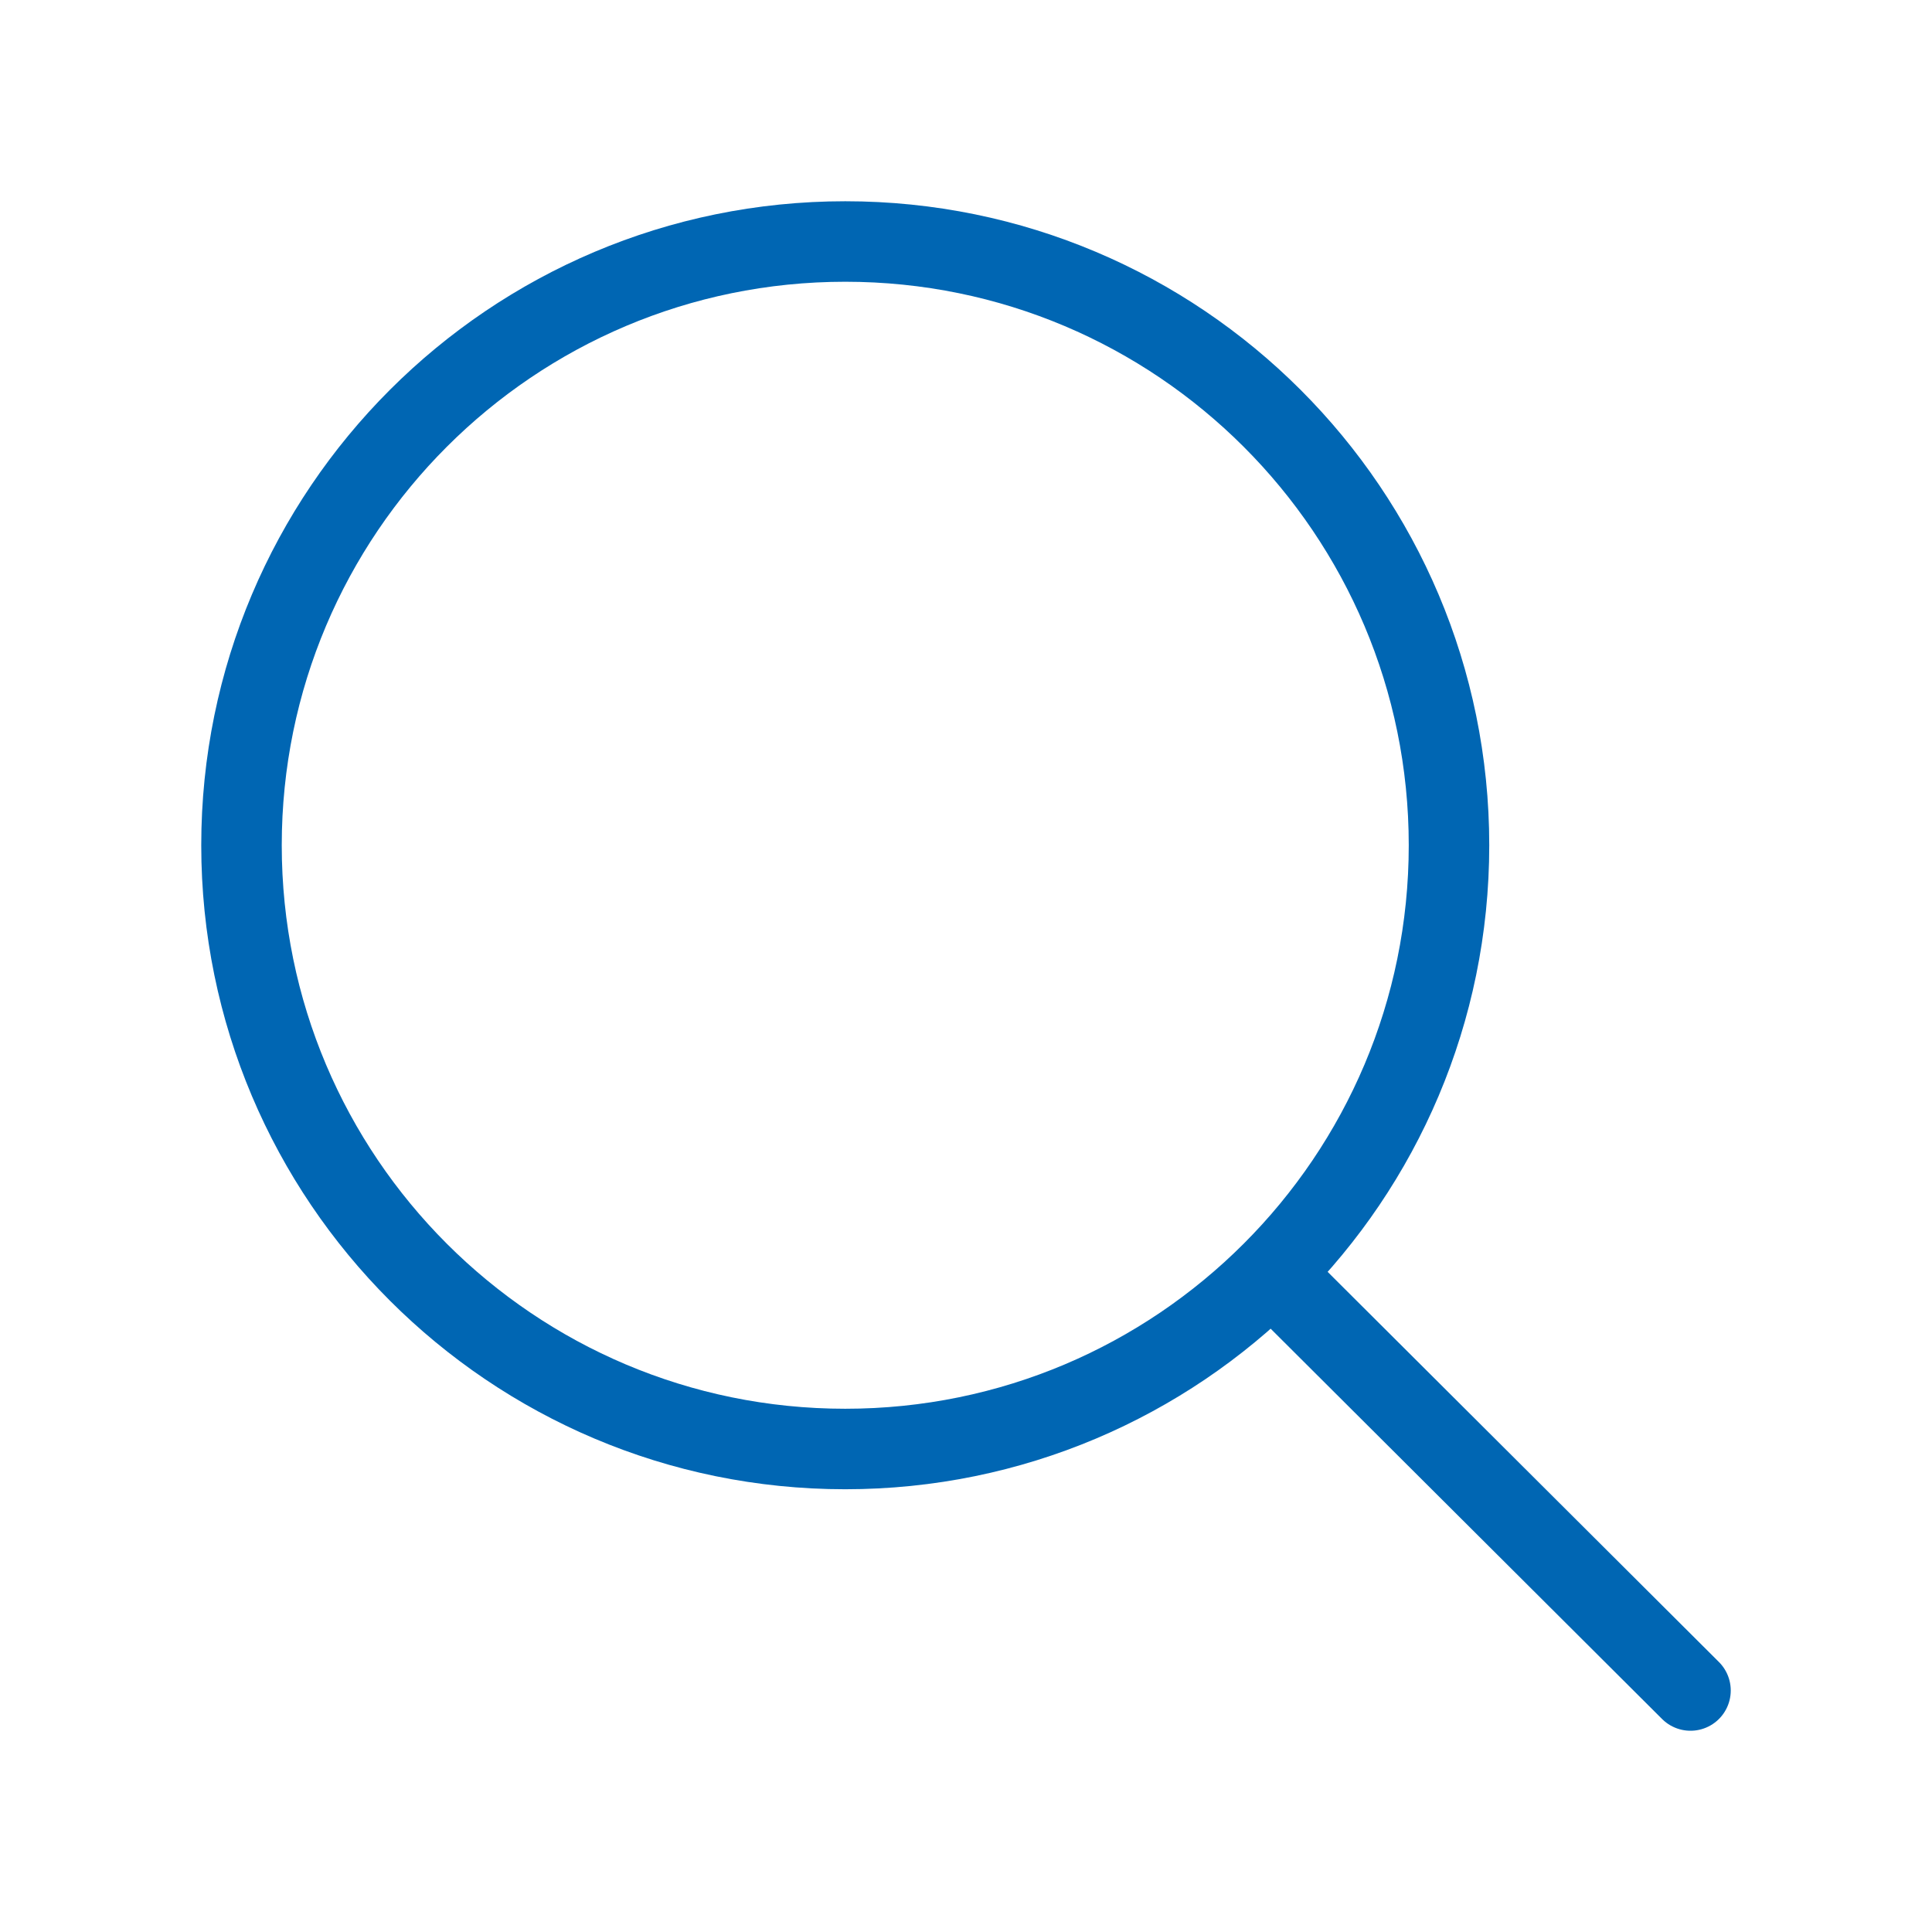
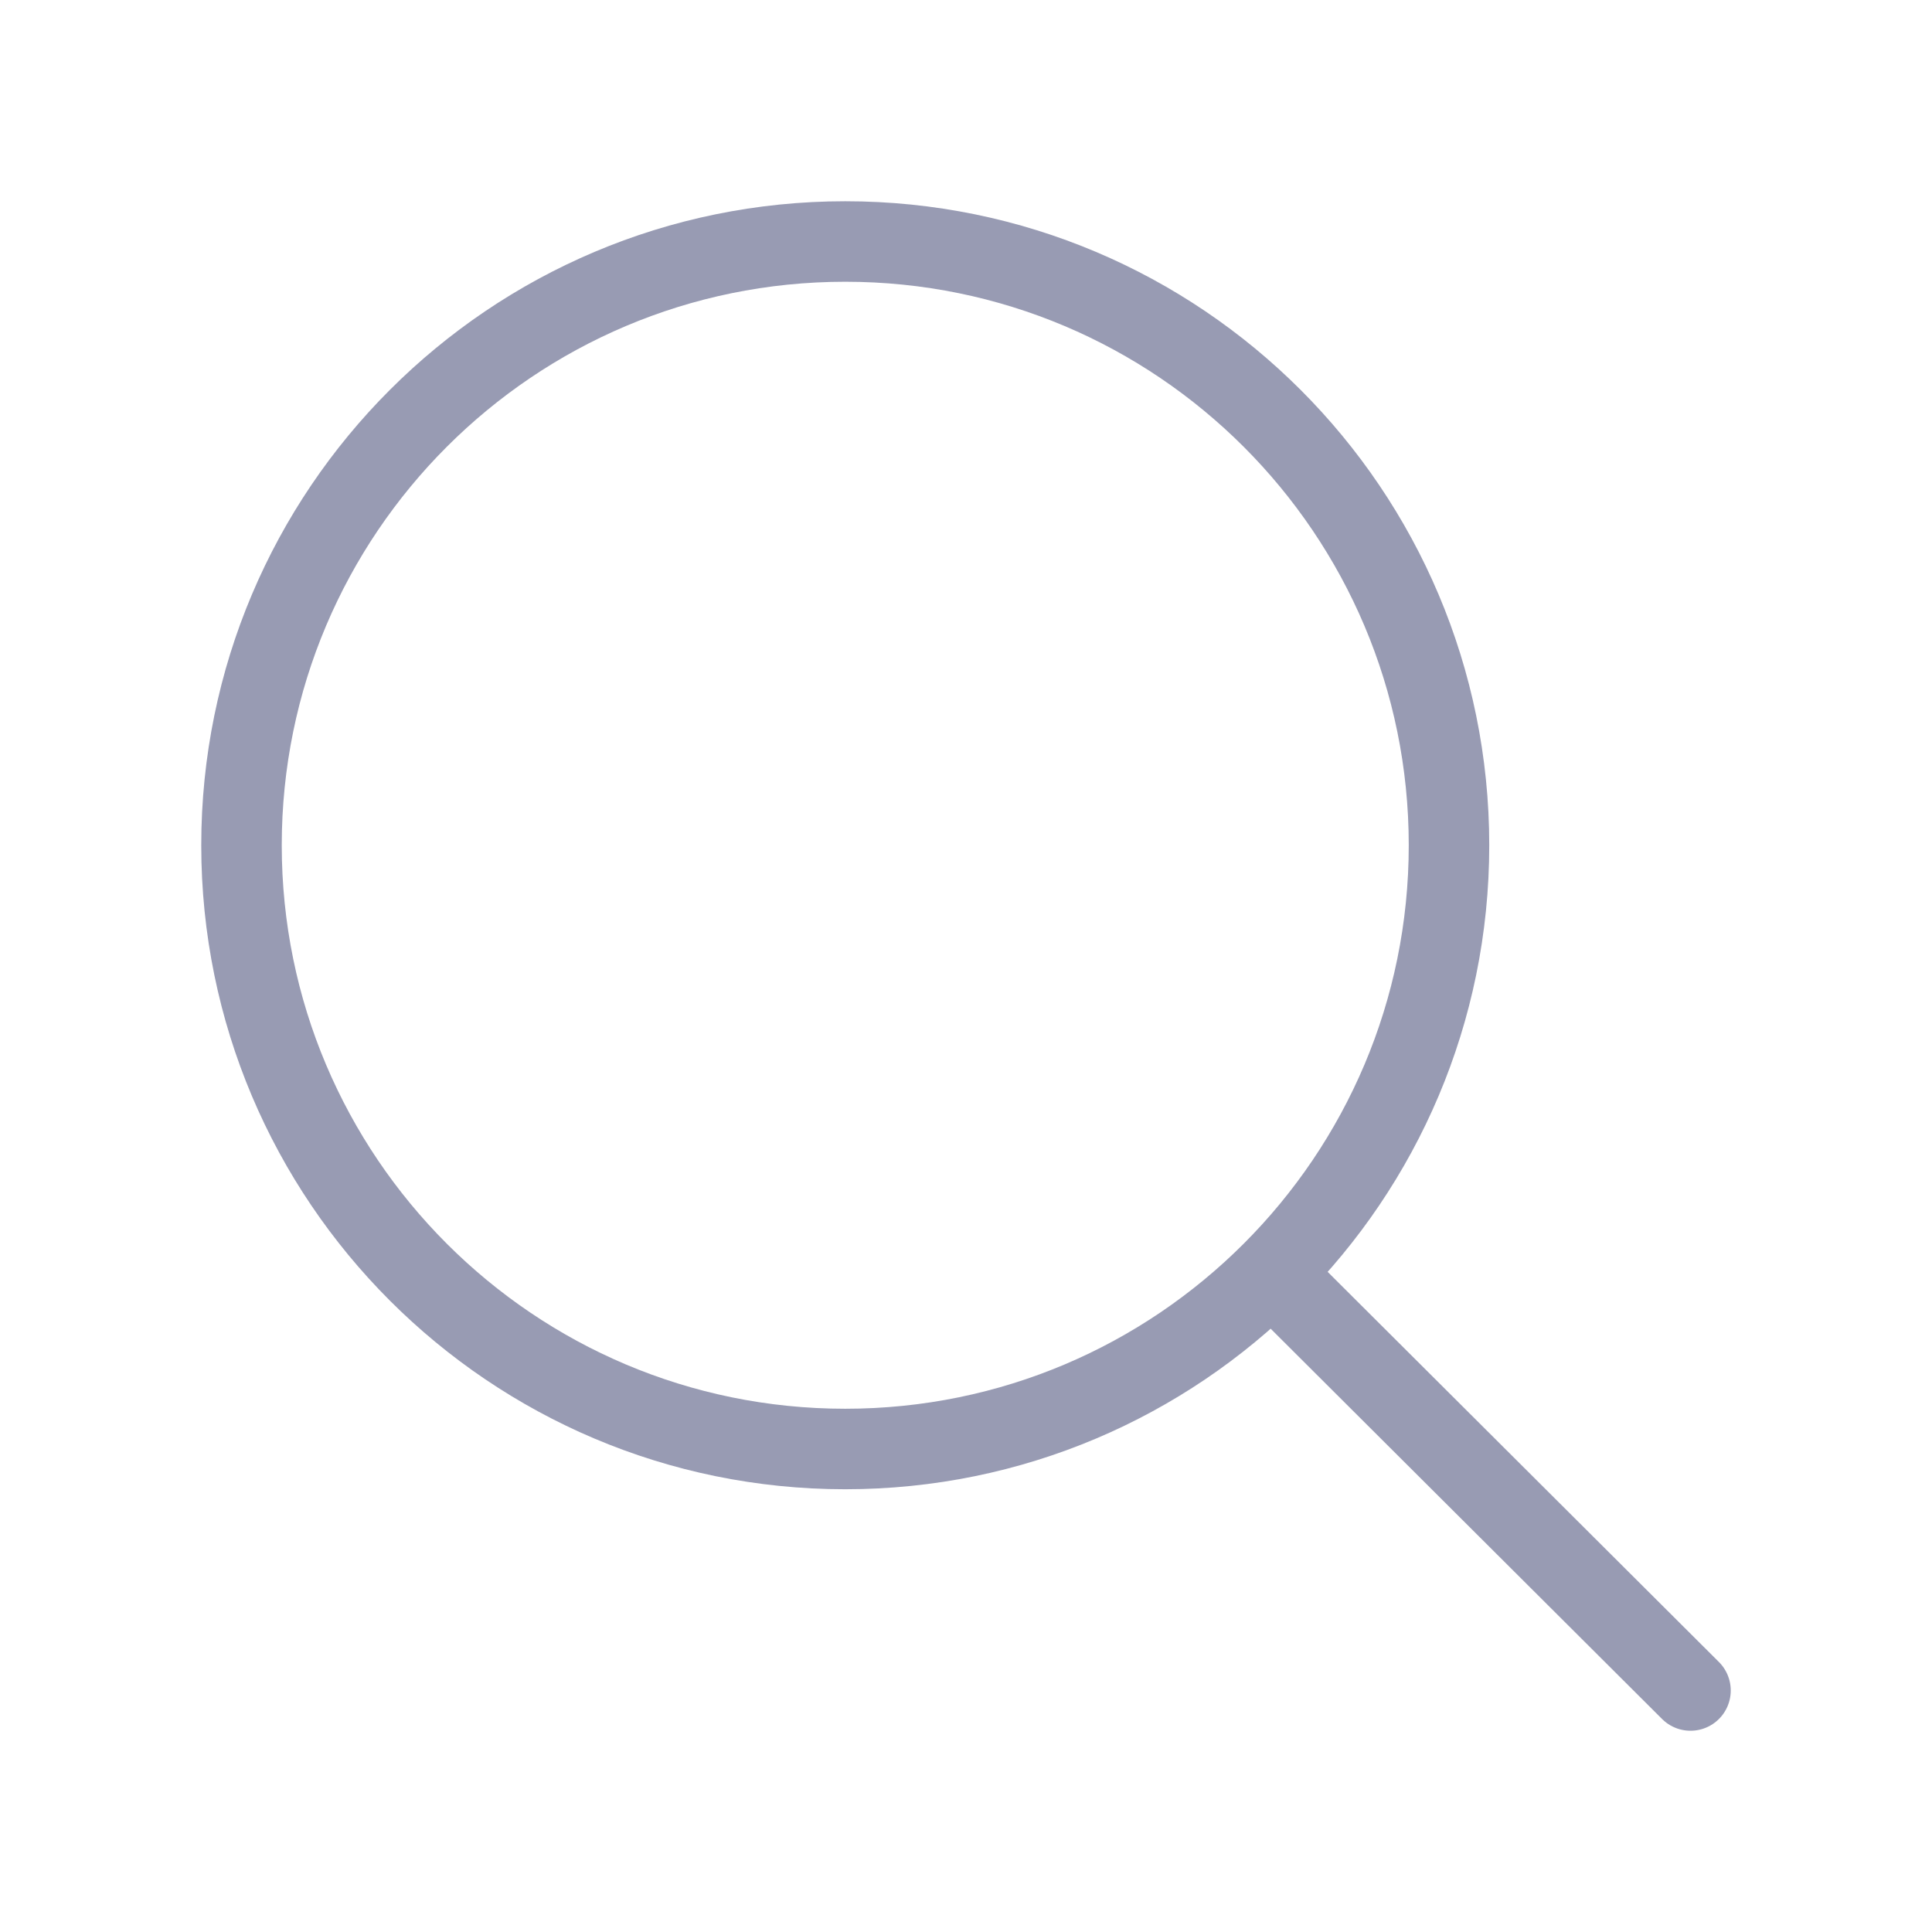
<svg xmlns="http://www.w3.org/2000/svg" width="24" height="24" viewBox="0 0 24 24" fill="none">
-   <path d="M15.796 15.811L21 21M18 10.5C18 14.642 14.642 18 10.5 18C6.358 18 3 14.642 3 10.5C3 6.358 6.358 3 10.5 3C14.642 3 18 6.358 18 10.5Z" stroke="#0066B3" stroke-linecap="round" stroke-linejoin="round" />
+   <path d="M15.796 15.811L21 21M18 10.5C18 14.642 14.642 18 10.5 18C6.358 18 3 14.642 3 10.5C3 6.358 6.358 3 10.5 3C14.642 3 18 6.358 18 10.5Z" stroke="#989BB3" stroke-linecap="round" stroke-linejoin="round" />
</svg>
